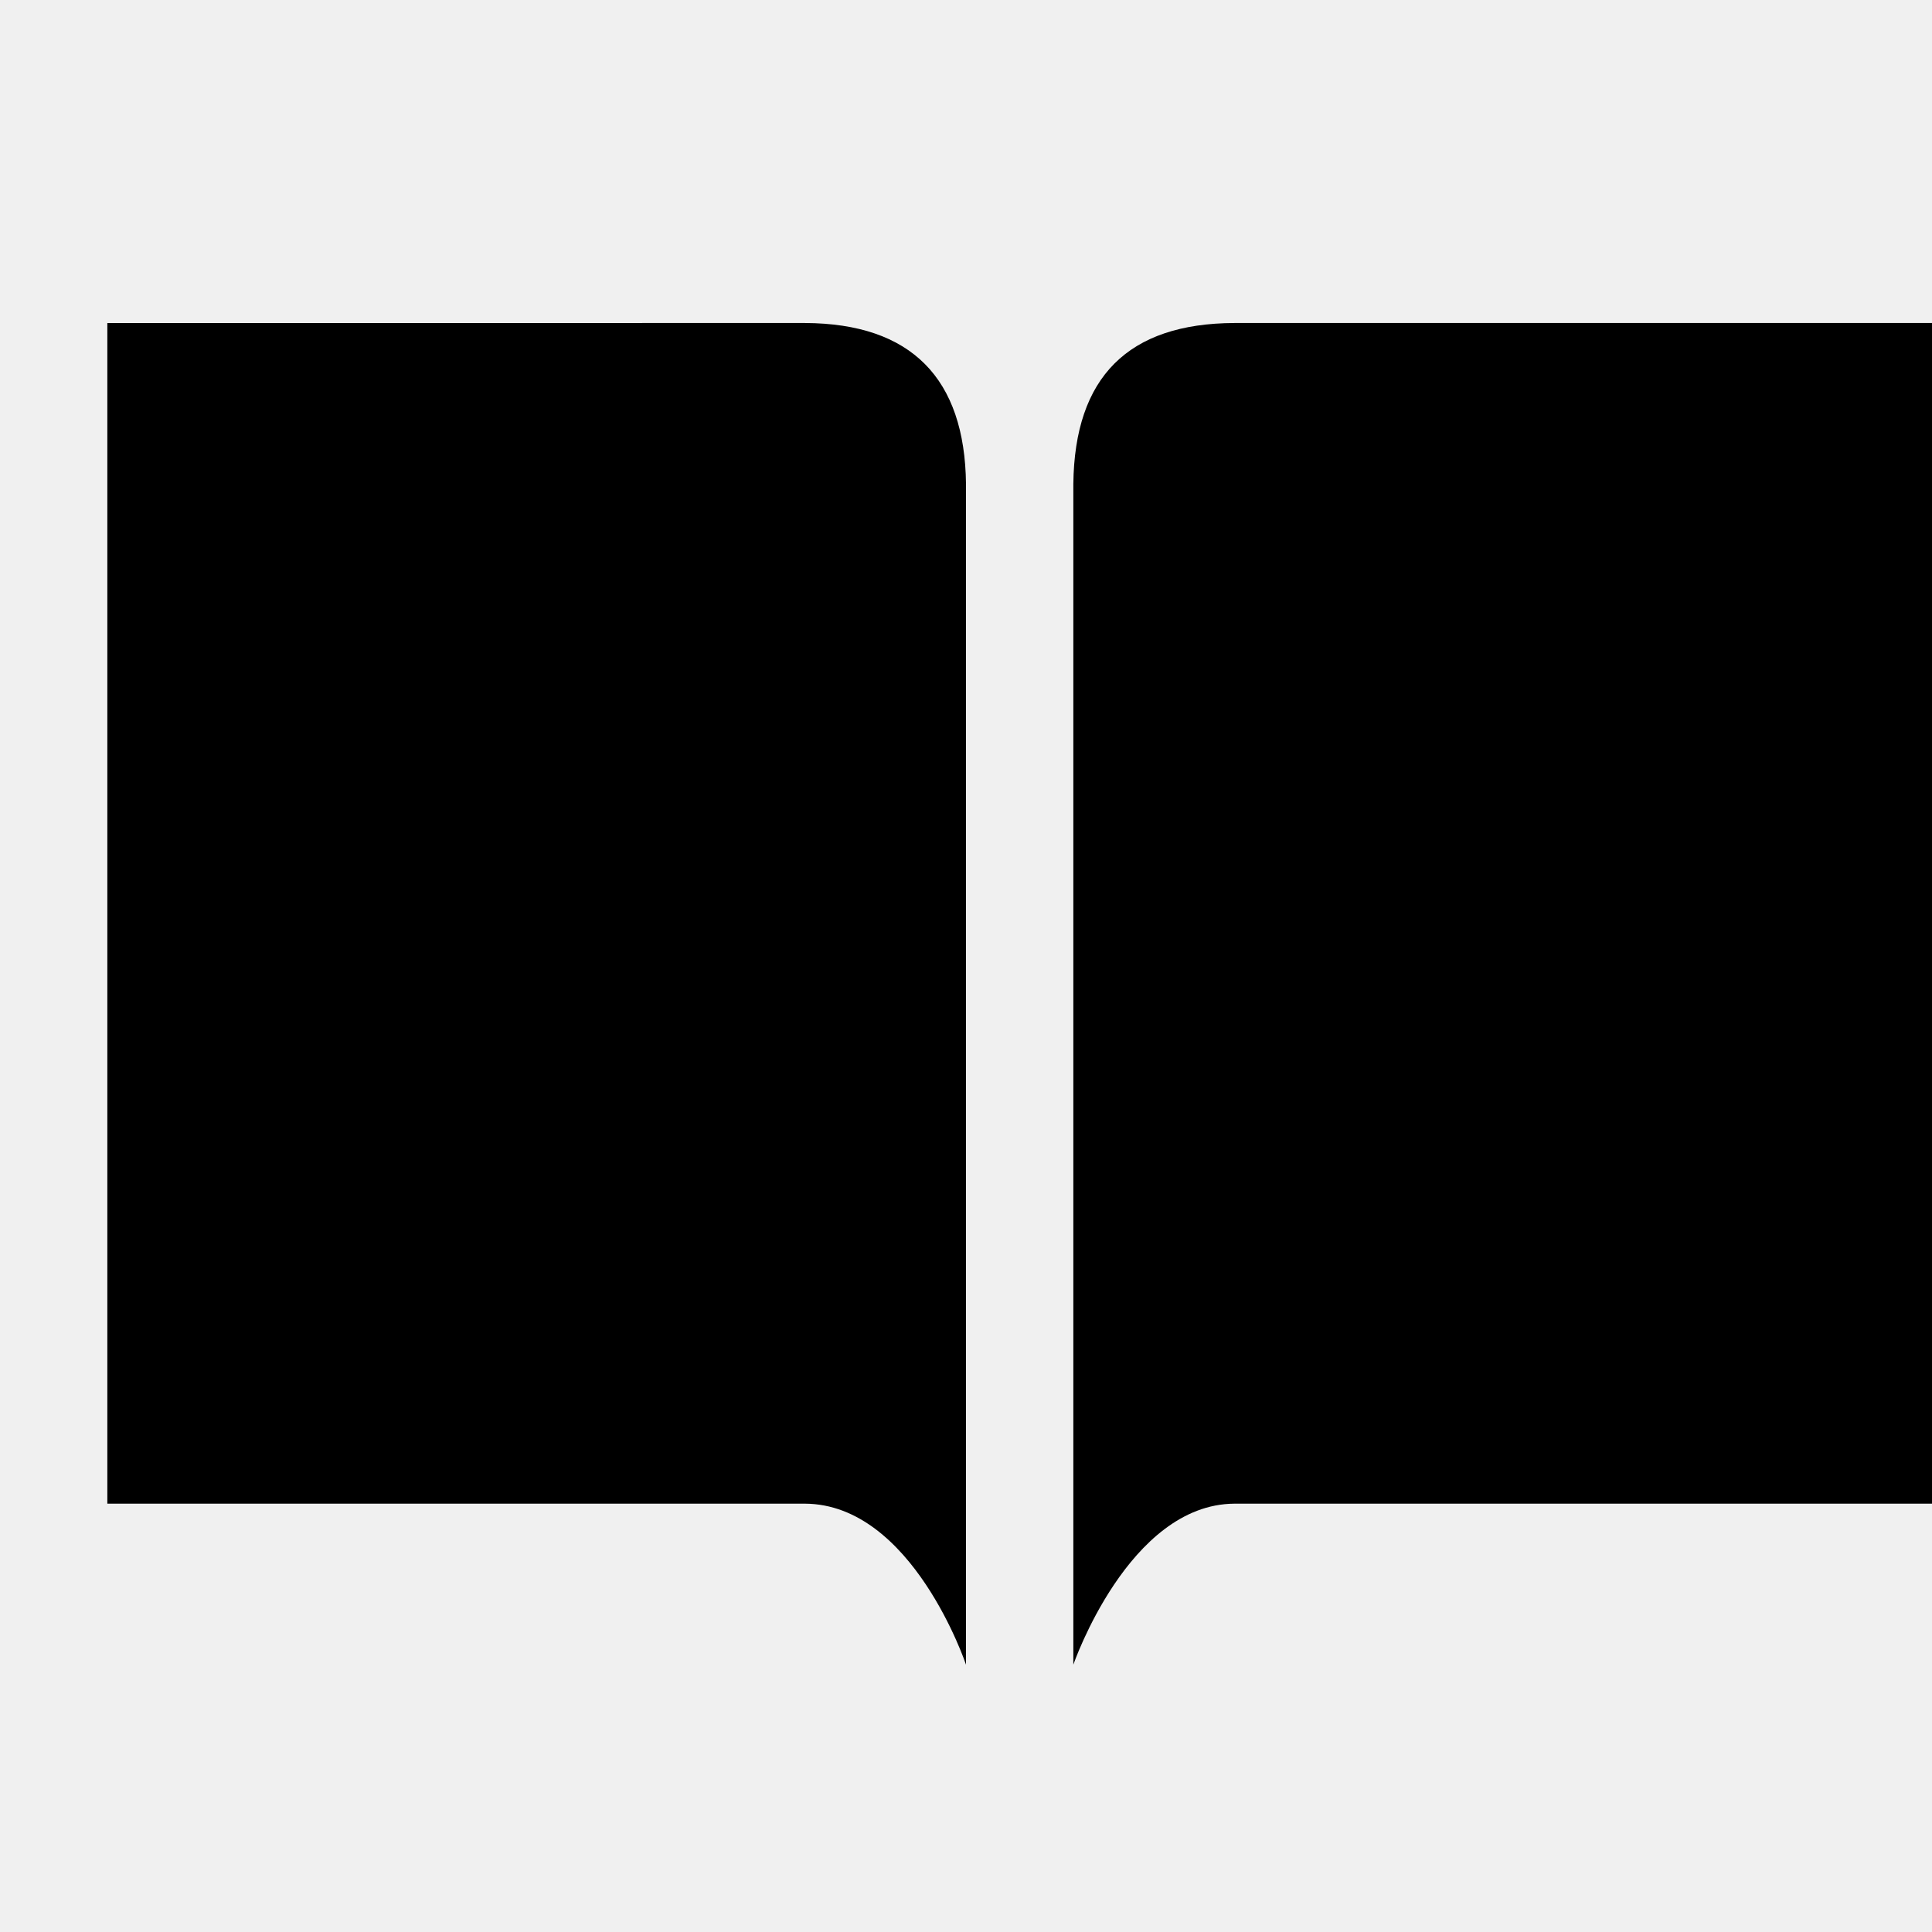
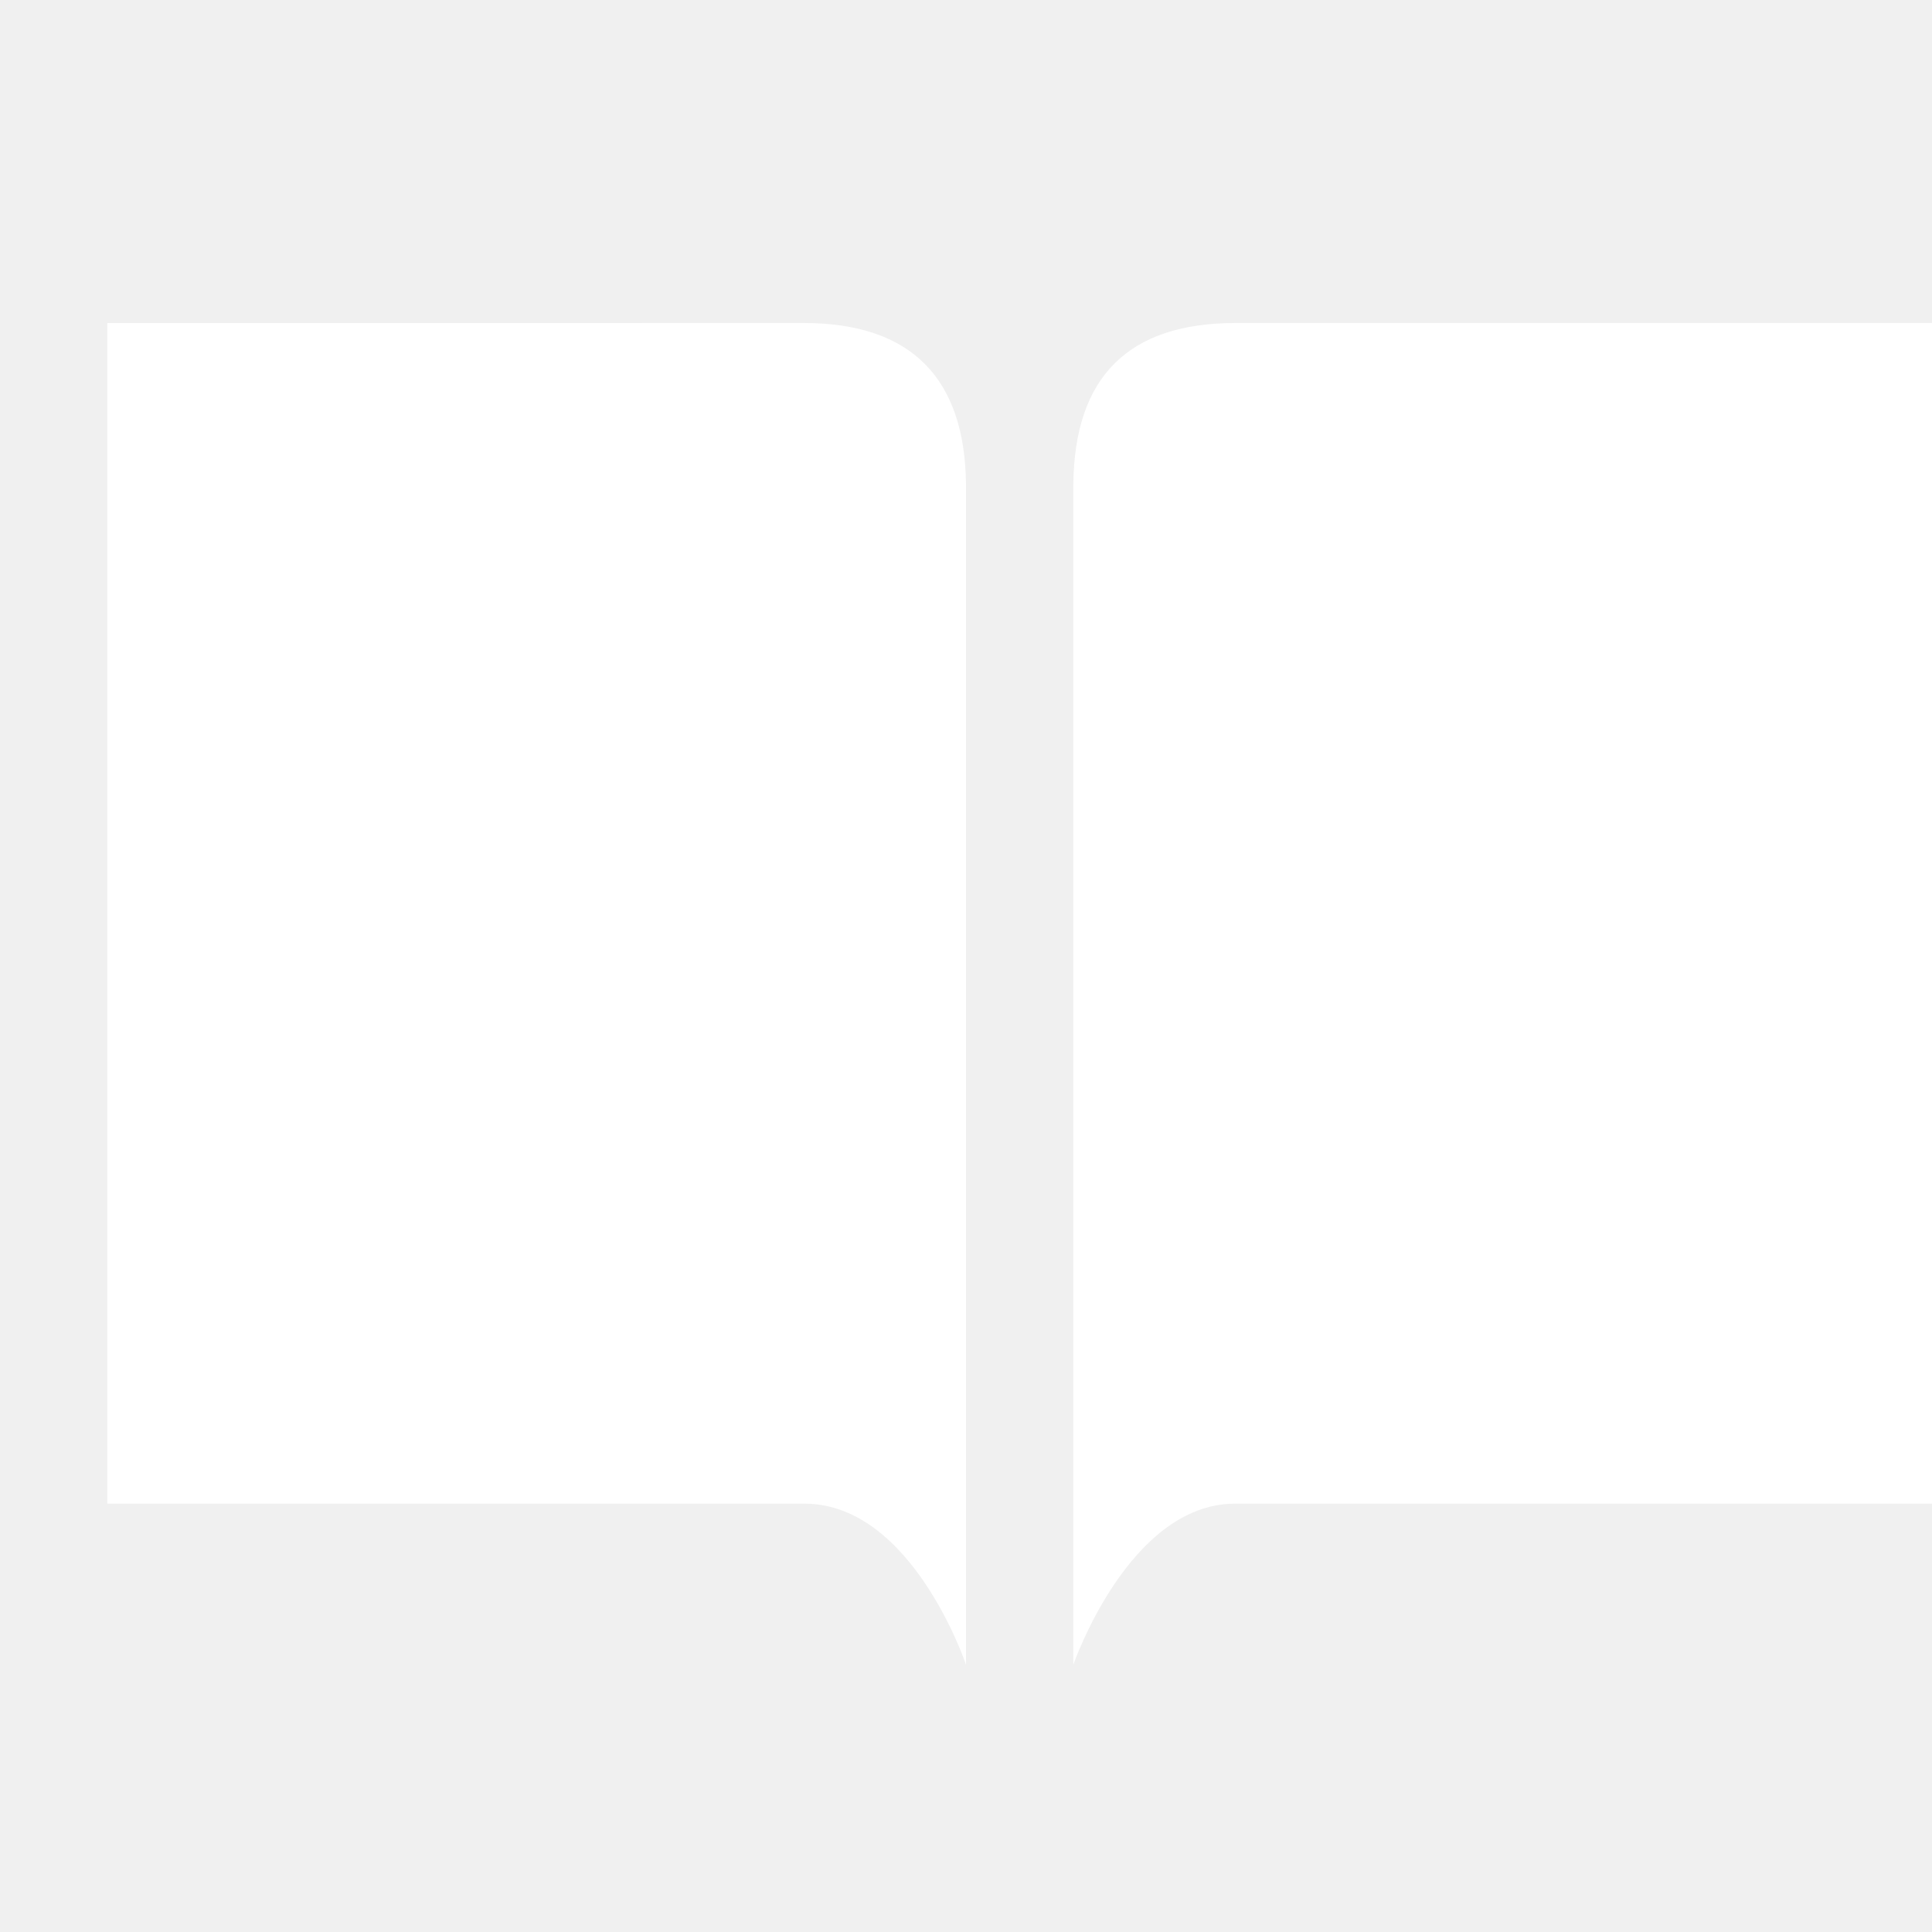
- <svg viewBox="0 0 360 360">
+ <svg xmlns="http://www.w3.org/2000/svg" fill="white" width="30" height="30" viewBox="0 0 360 360">
  <path d="M20,60.188c0,0 129.492,-0.003 130,-0.001c19.813,0.085 29.778,10.314 30,30c0.003,0.268 0,220 0,220c0,0 -9.994,-29.902 -30,-30c-0.183,0 -130,0.001 -130,0.001l0,-220Zm340,-0.001c0,0 -129.492,-0.002 -130,0c-19.797,0.085 -29.775,10.074 -30,30c-0.003,0.268 0,220 0,220c0,0 10.302,-29.873 30,-30c0.183,-0.001 130,0 130,0l0,-220Zm-40,79.999l0,-40l-80,0l0,40l80,0Z" />
</svg>
